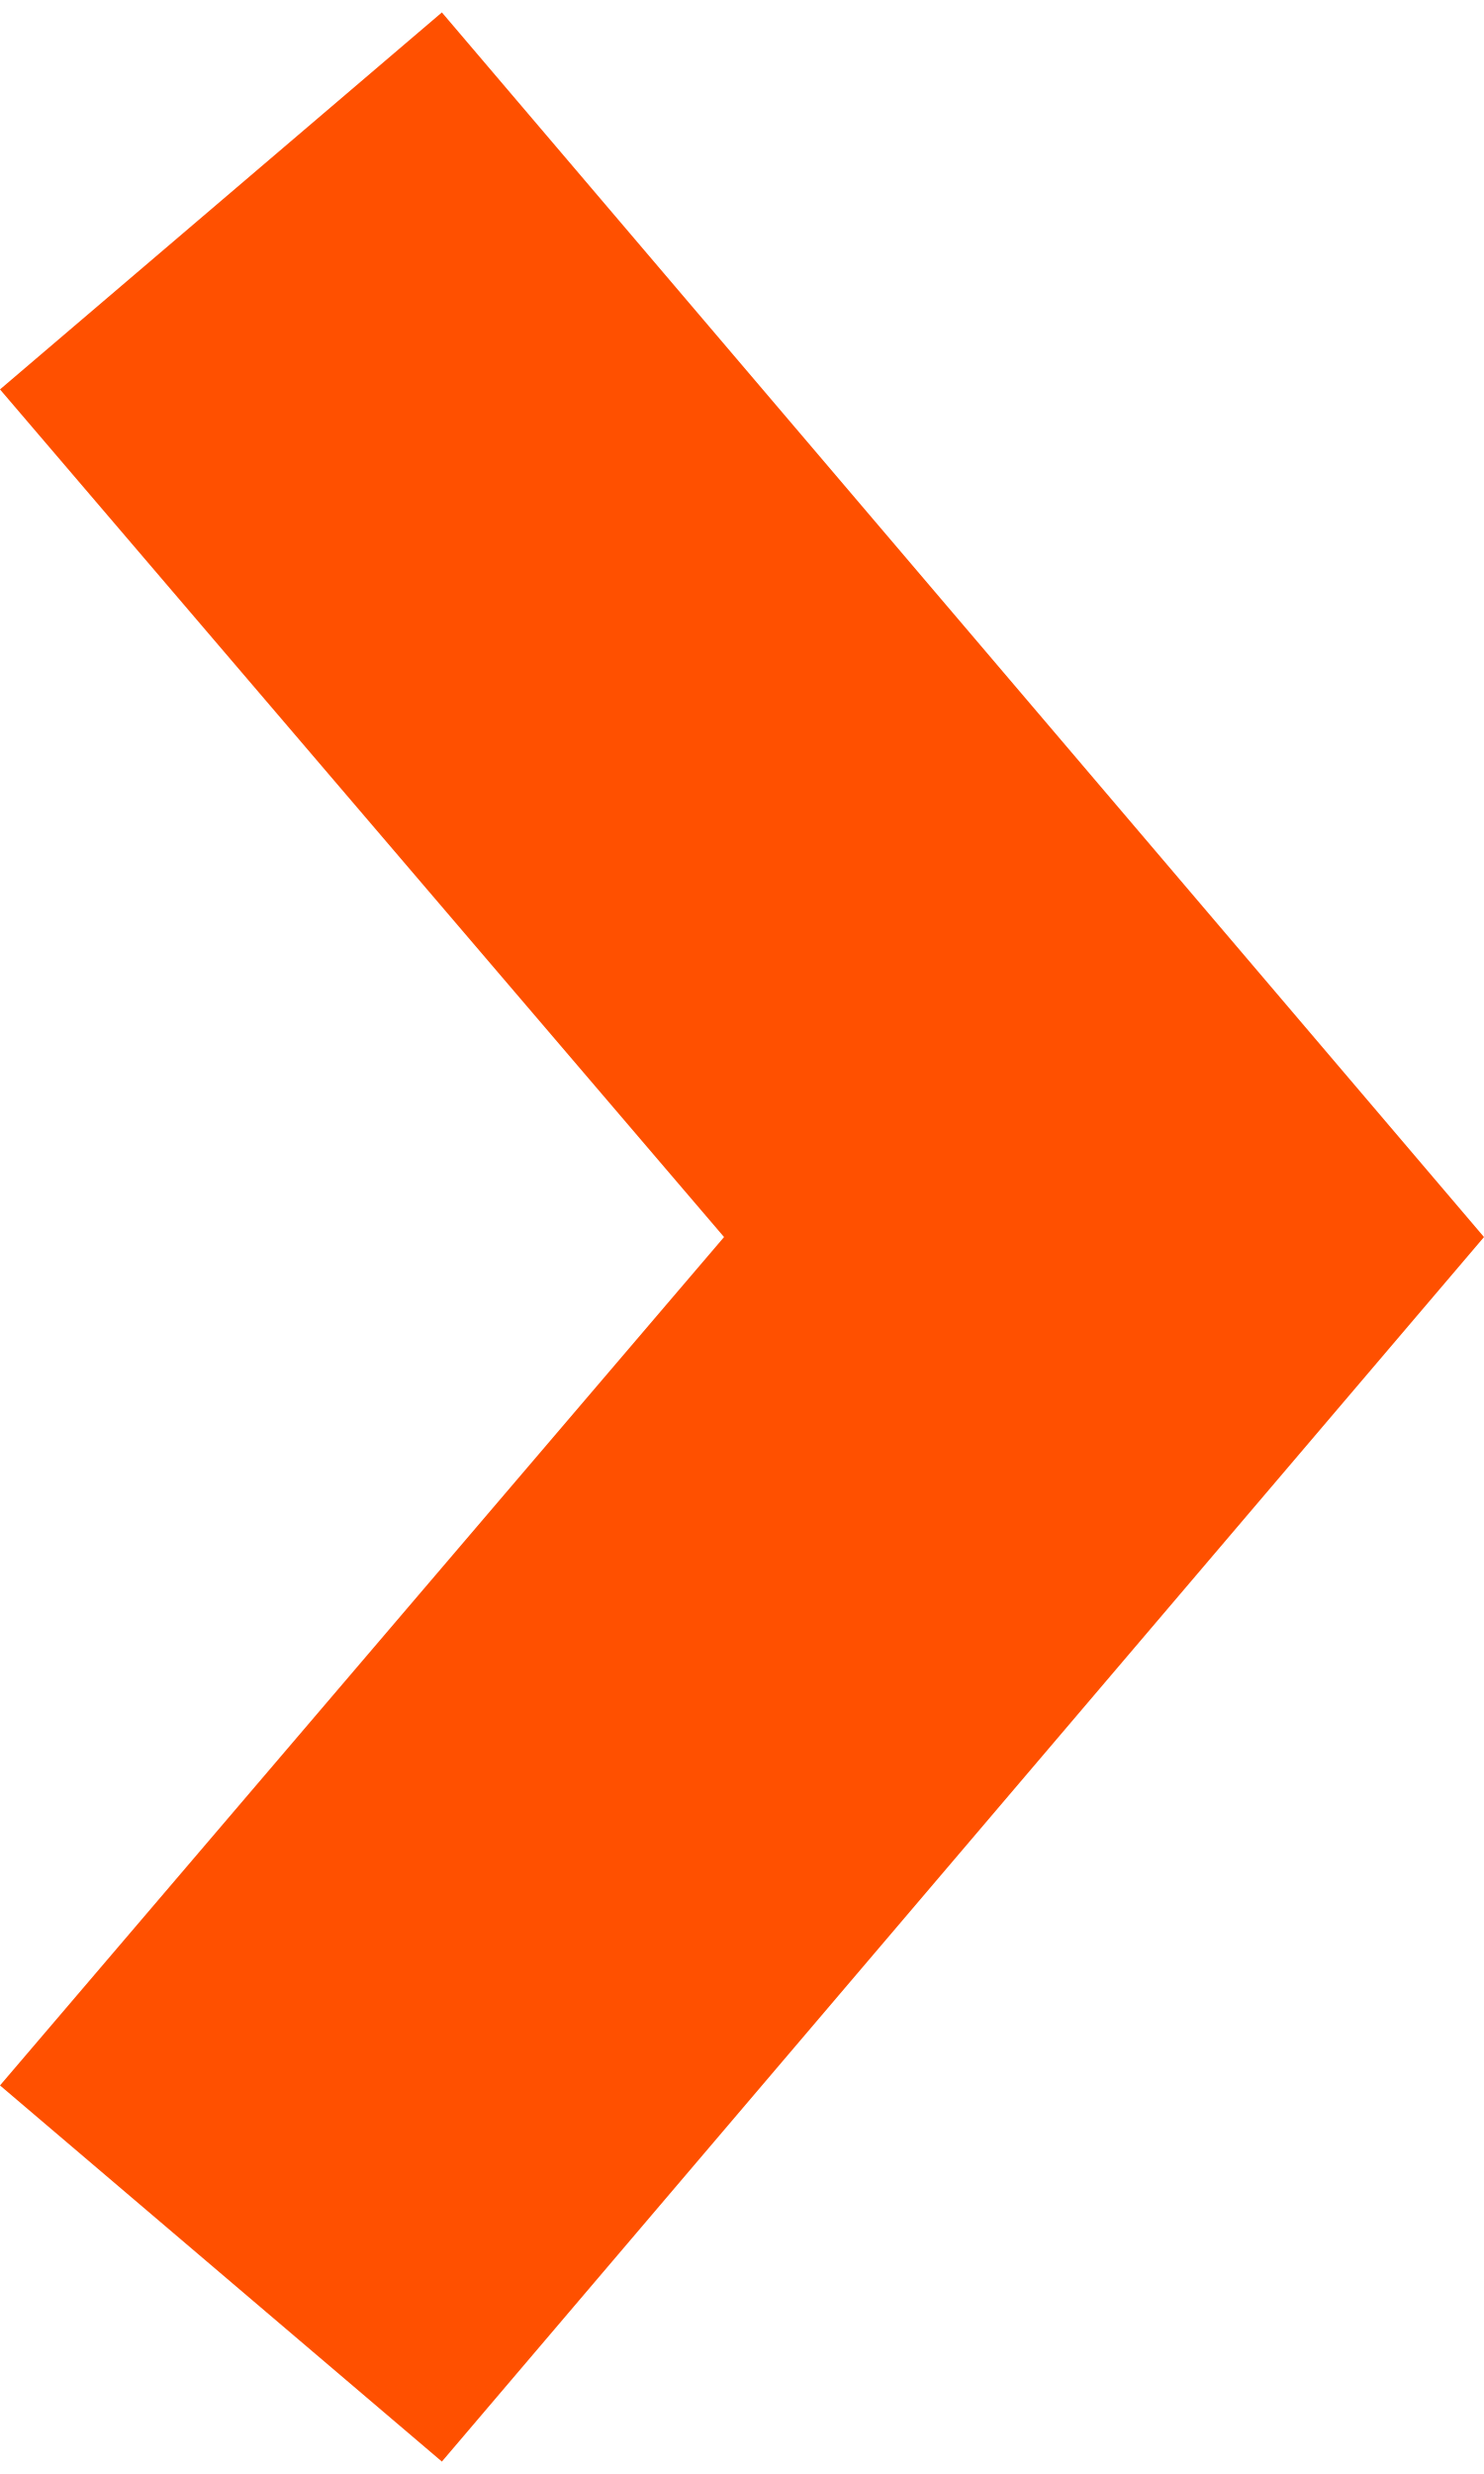
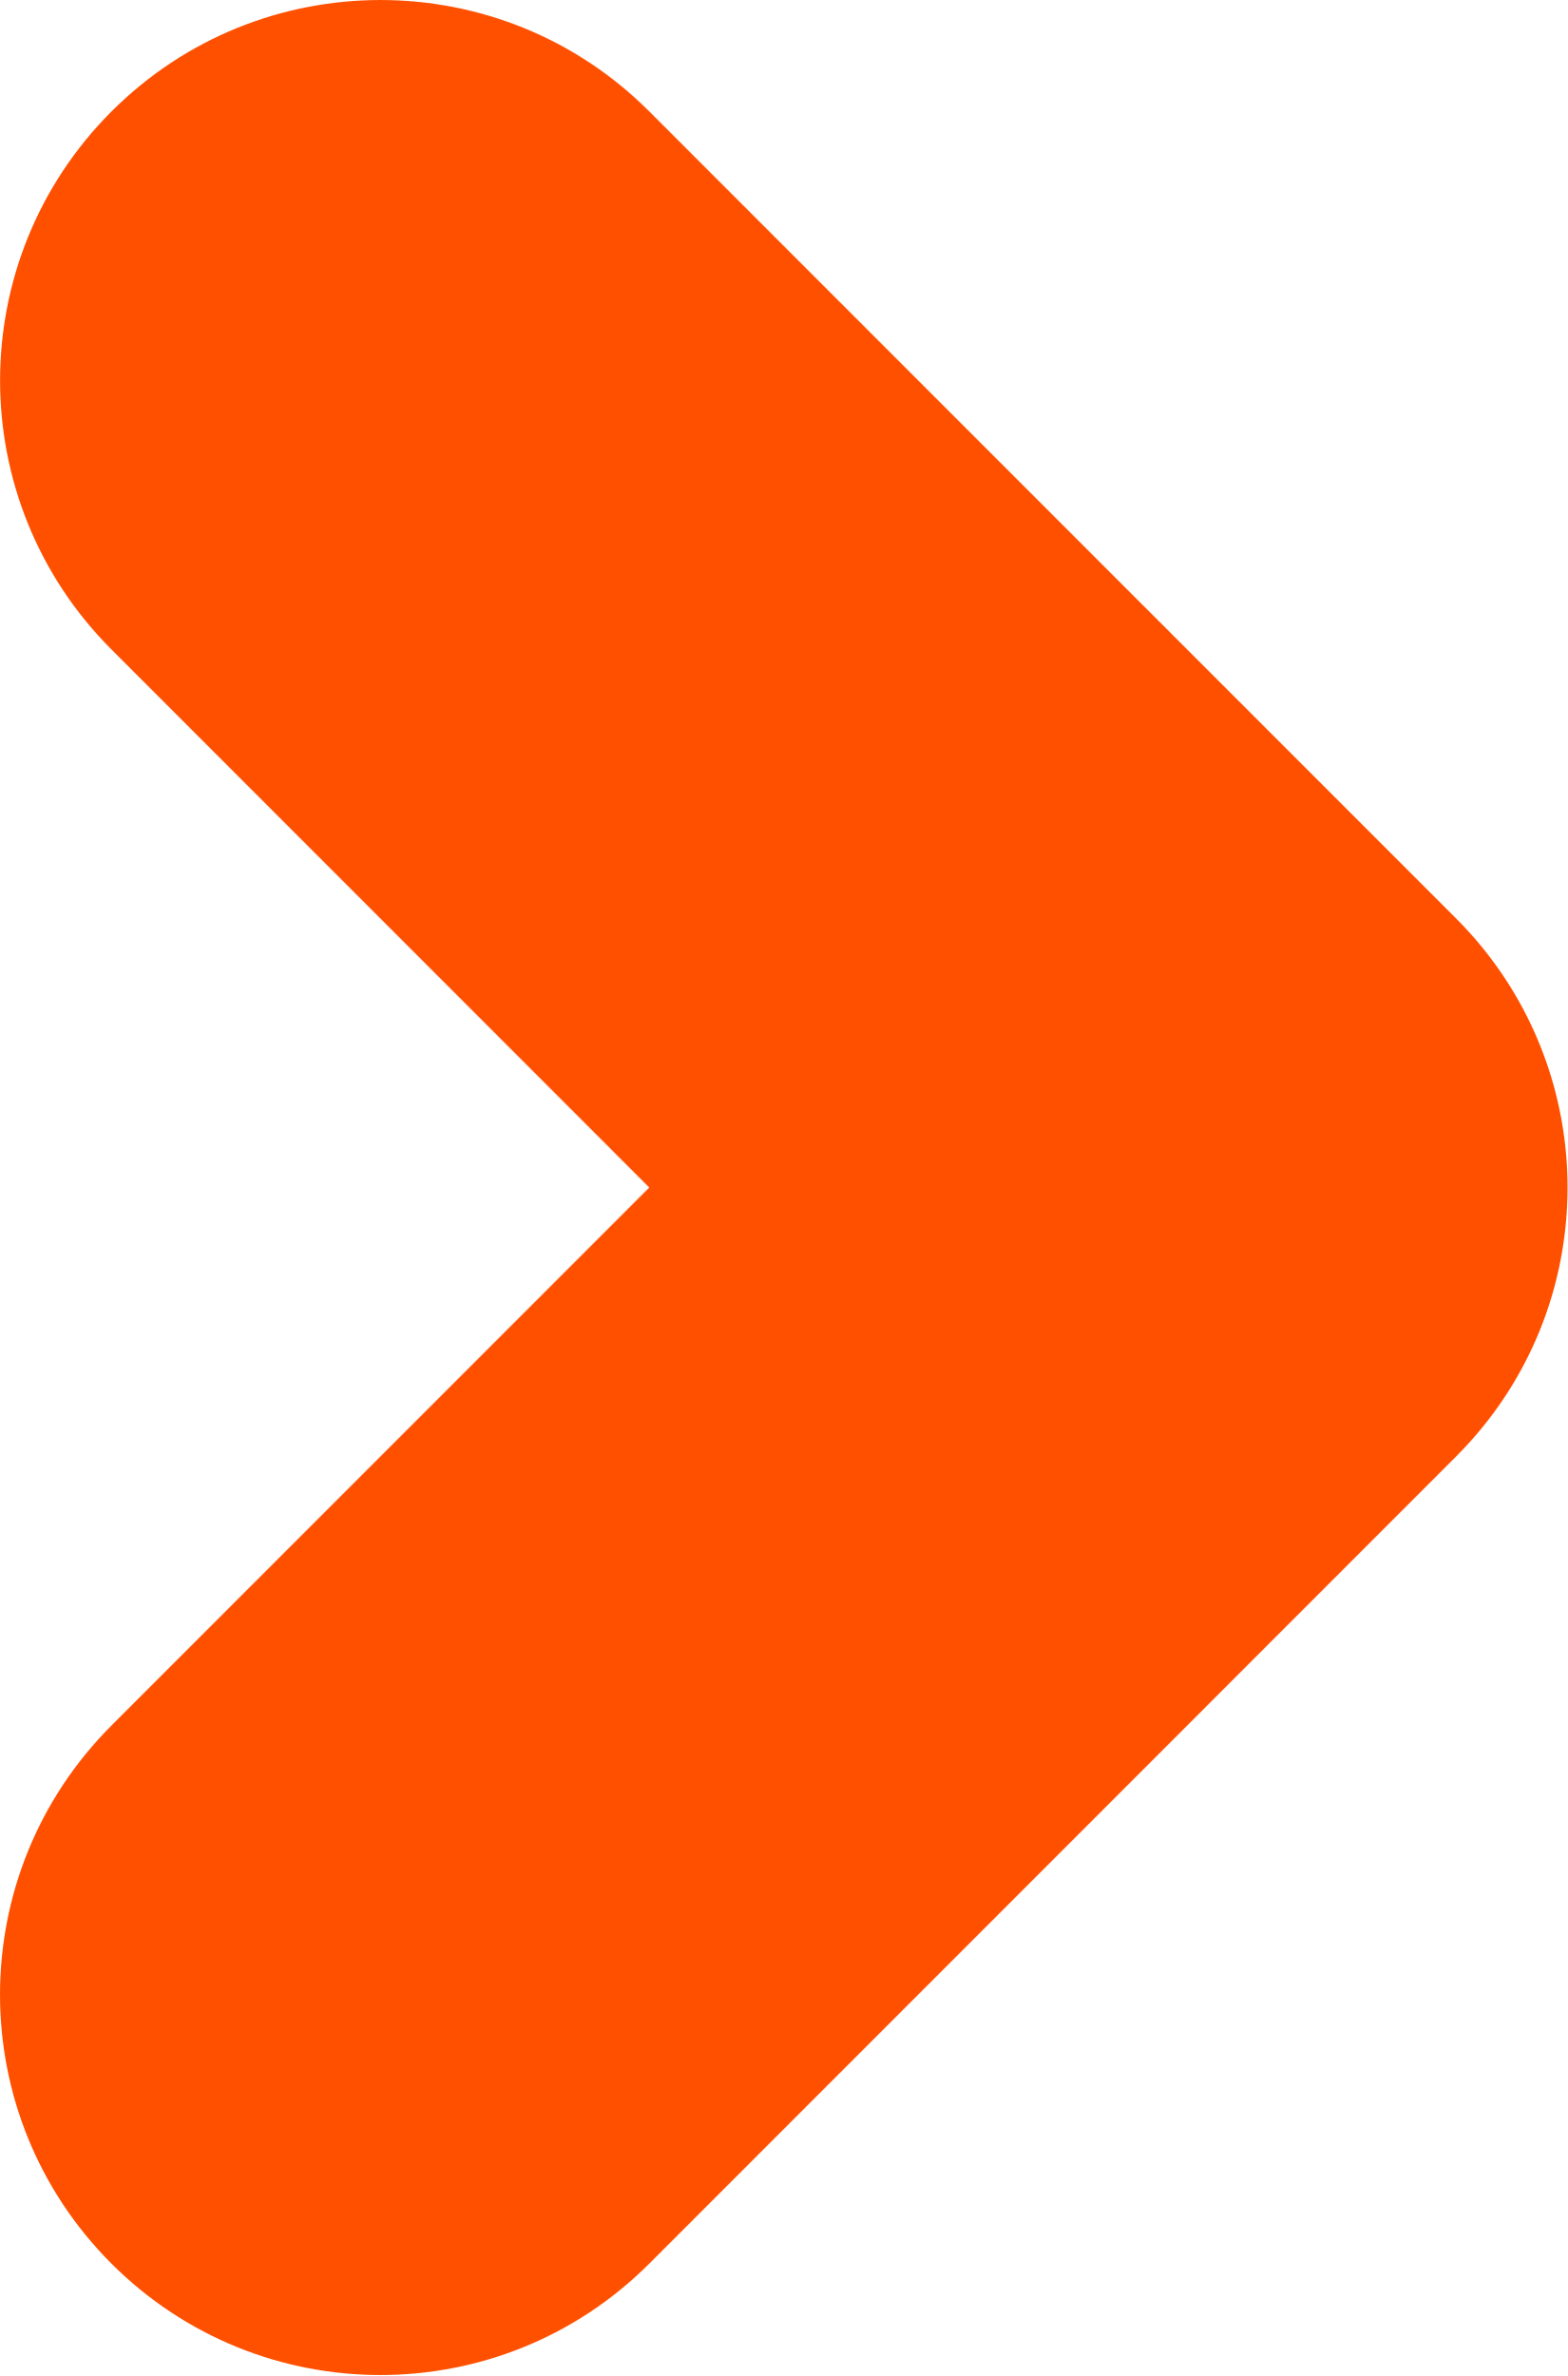
- <svg xmlns="http://www.w3.org/2000/svg" version="1.1" id="Layer_1" x="0px" y="0px" width="30px" height="50px" viewBox="0 0 30 50" enable-background="new 0 0 30 50" xml:space="preserve">
-   <polygon fill="#FF5000" points="0,7.87 8.933,0.251 30,25.001 8.933,49.749 0,42.147 14.637,25.001 " />
+ <svg xmlns="http://www.w3.org/2000/svg" version="1.1" id="Layer_1" x="0px" y="0px" width="25.76px" height="39.018px" viewBox="2.12 5.491 25.76 39.018" enable-background="new 2.12 5.491 25.76 39.018" xml:space="preserve">
+   <path fill="#FF5000" d="M26.478,21.055c-0.133-0.164-0.276-0.322-0.429-0.475l-4.419-4.419l0,0l-8.84-8.839  c-2.439-2.441-6.396-2.441-8.838,0c-2.441,2.442-2.441,6.398,0,8.839L12.79,25l-8.839,8.839c-2.441,2.443-2.441,6.397,0,8.839  c2.442,2.441,6.399,2.441,8.839,0l8.839-8.839l0,0l4.419-4.42C27.27,28.198,27.88,26.6,27.88,25  C27.88,23.601,27.412,22.201,26.478,21.055z" />
</svg>
